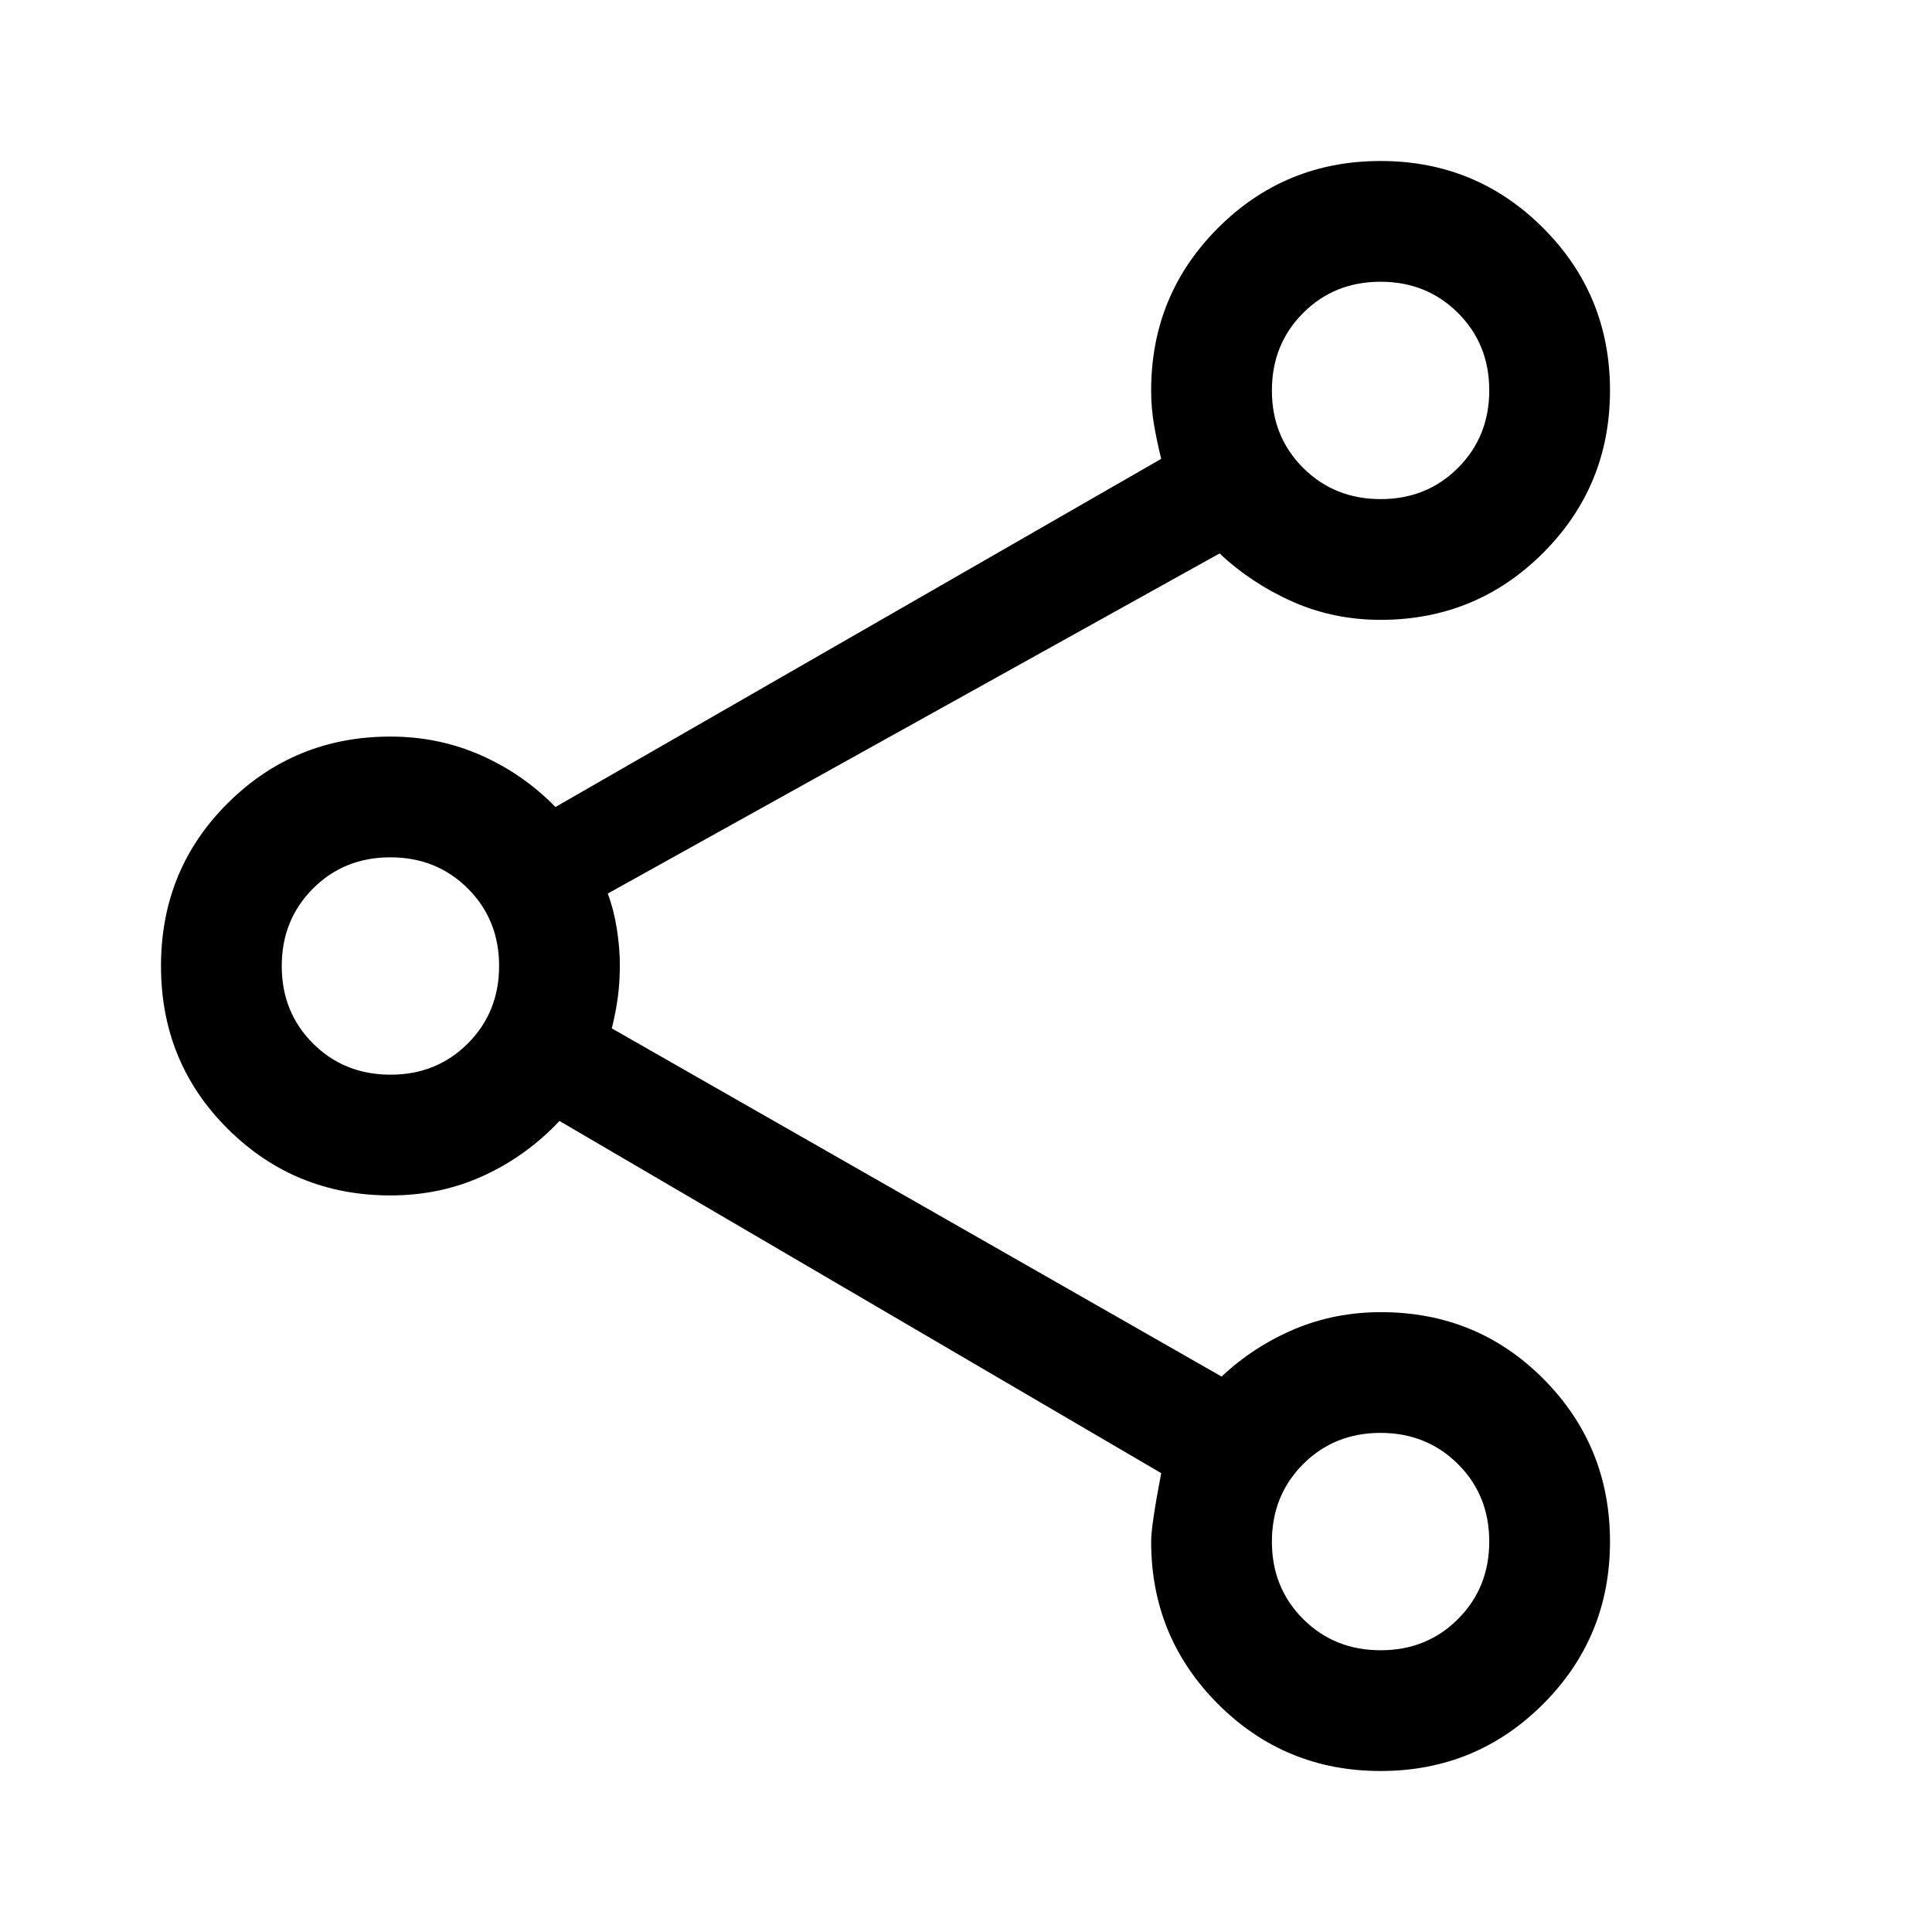
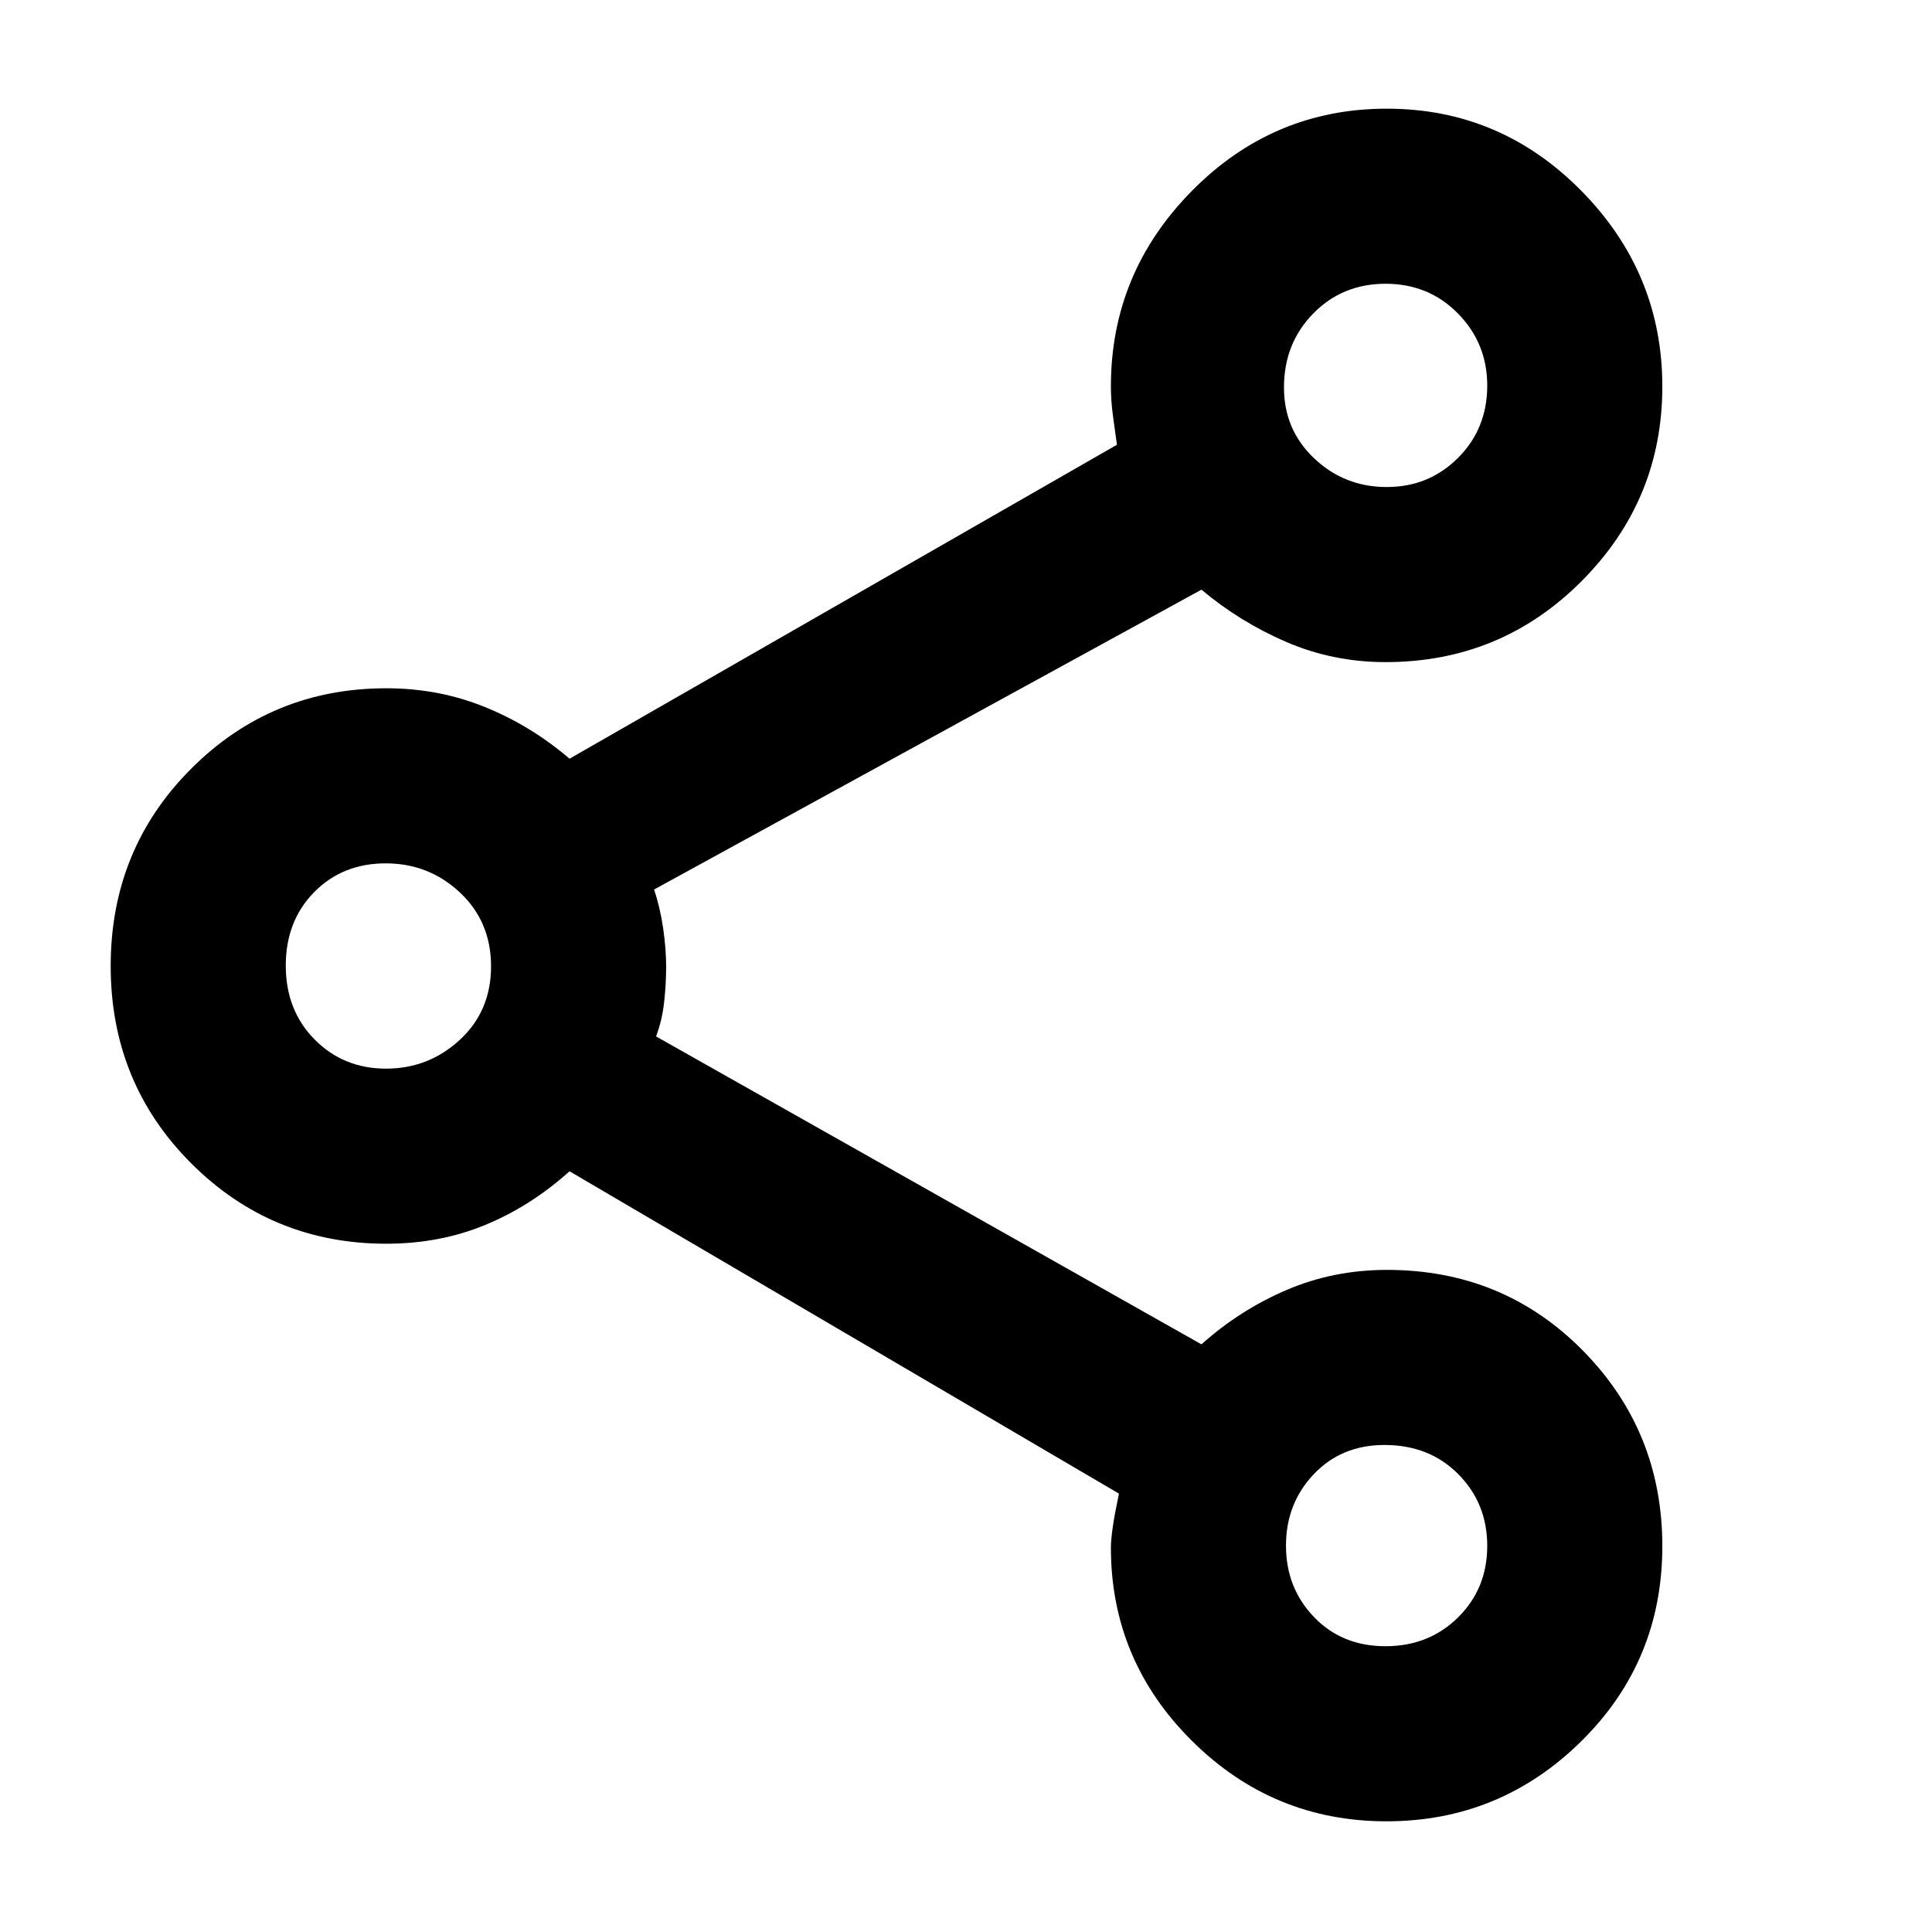
<svg xmlns="http://www.w3.org/2000/svg" height="48px" viewBox="0 -960 960 960" width="48px" fill="#000000">
-   <path d="M686-80q-47.5 0-80.75-33.25T572-194q0-8 5-34L278-403q-16.28 17.34-37.64 27.17Q219-366 194-366q-47.5 0-80.75-33T80-480q0-48 33.25-81T194-594q24 0 45 9.3 21 9.29 37 25.7l301-173q-2-8-3.5-16.5T572-766q0-47.5 33.25-80.75T686-880q47.5 0 80.75 33.25T800-766q0 47.5-33.25 80.75T686-652q-23.27 0-43.64-9Q622-670 606-685L302-516q3 8 4.5 17.5t1.5 18q0 8.5-1 16t-3 15.5l303 173q16-15 36.09-23.5 20.1-8.5 43.07-8.5Q734-308 767-274.75T800-194q0 47.5-33.25 80.75T686-80Zm.04-60q22.96 0 38.46-15.54 15.5-15.53 15.5-38.5 0-22.96-15.54-38.46-15.53-15.5-38.5-15.5-22.96 0-38.46 15.54-15.5 15.53-15.5 38.5 0 22.96 15.54 38.46 15.53 15.5 38.5 15.5Zm-492-286q22.96 0 38.46-15.54 15.5-15.53 15.5-38.5 0-22.96-15.54-38.46-15.53-15.5-38.5-15.5-22.96 0-38.46 15.54-15.5 15.53-15.5 38.5 0 22.96 15.54 38.46 15.53 15.5 38.5 15.5ZM724.5-727.54q15.5-15.53 15.5-38.5 0-22.96-15.54-38.46-15.53-15.5-38.5-15.5-22.96 0-38.46 15.54-15.5 15.53-15.5 38.5 0 22.96 15.54 38.46 15.53 15.5 38.5 15.5 22.96 0 38.46-15.54ZM686-194ZM194-480Zm492-286Z" />
+   <path d="M688.94-55q-56.44 0-96.69-40T552-191q0-8 4-26.83L283-378q-19.28 17.34-41.91 26.67Q218.45-342 192-342q-57.08 0-97.04-40Q55-422 55-480t39.96-98q39.96-40 97.04-40 26 0 48.91 9.3 22.92 9.29 42.09 25.7l272-156q-1-7-2-14.5t-1-14.5q0-56.42 40.31-97.21Q632.62-906 689.06-906t96.69 40.81Q826-824.38 826-767.94t-40.1 96.69Q745.79-631 688.5-631q-26.14 0-49.32-10T597-667L325-518q3 8.86 4.5 19.15t1.5 19.07q0 8.78-1 17.78-1 9-4 17l271 153q19.03-17.06 42.31-27.03 23.27-9.97 49.88-9.97 57.73 0 97.27 40.04Q826-248.91 826-191.71q0 57.21-40.31 96.96Q745.38-55 688.94-55Zm-.52-87q21.58 0 36.08-14.32 14.5-14.33 14.5-35.5 0-21.18-14.39-35.68-14.38-14.5-36.65-14.5-21.41 0-35.18 14.54Q639-212.93 639-191.96q0 20.96 13.92 35.46t35.5 14.5Zm-496.6-287q21.18 0 36.68-14.32 15.5-14.33 15.5-36.5 0-22.18-15.44-36.68T191.65-531q-21.47 0-35.56 14.32Q142-502.35 142-480.18q0 22.18 14.32 36.68 14.33 14.5 35.5 14.5ZM724.5-732.5q14.5-14.49 14.5-35.92 0-21-14.53-35.79-14.52-14.79-36-14.79-21.47 0-35.97 14.82-14.5 14.81-14.5 36.72 0 21.05 15.04 35.25 15.03 14.21 36 14.21 20.96 0 35.46-14.5ZM690-192ZM193-480Zm496-288Z" />
</svg>
